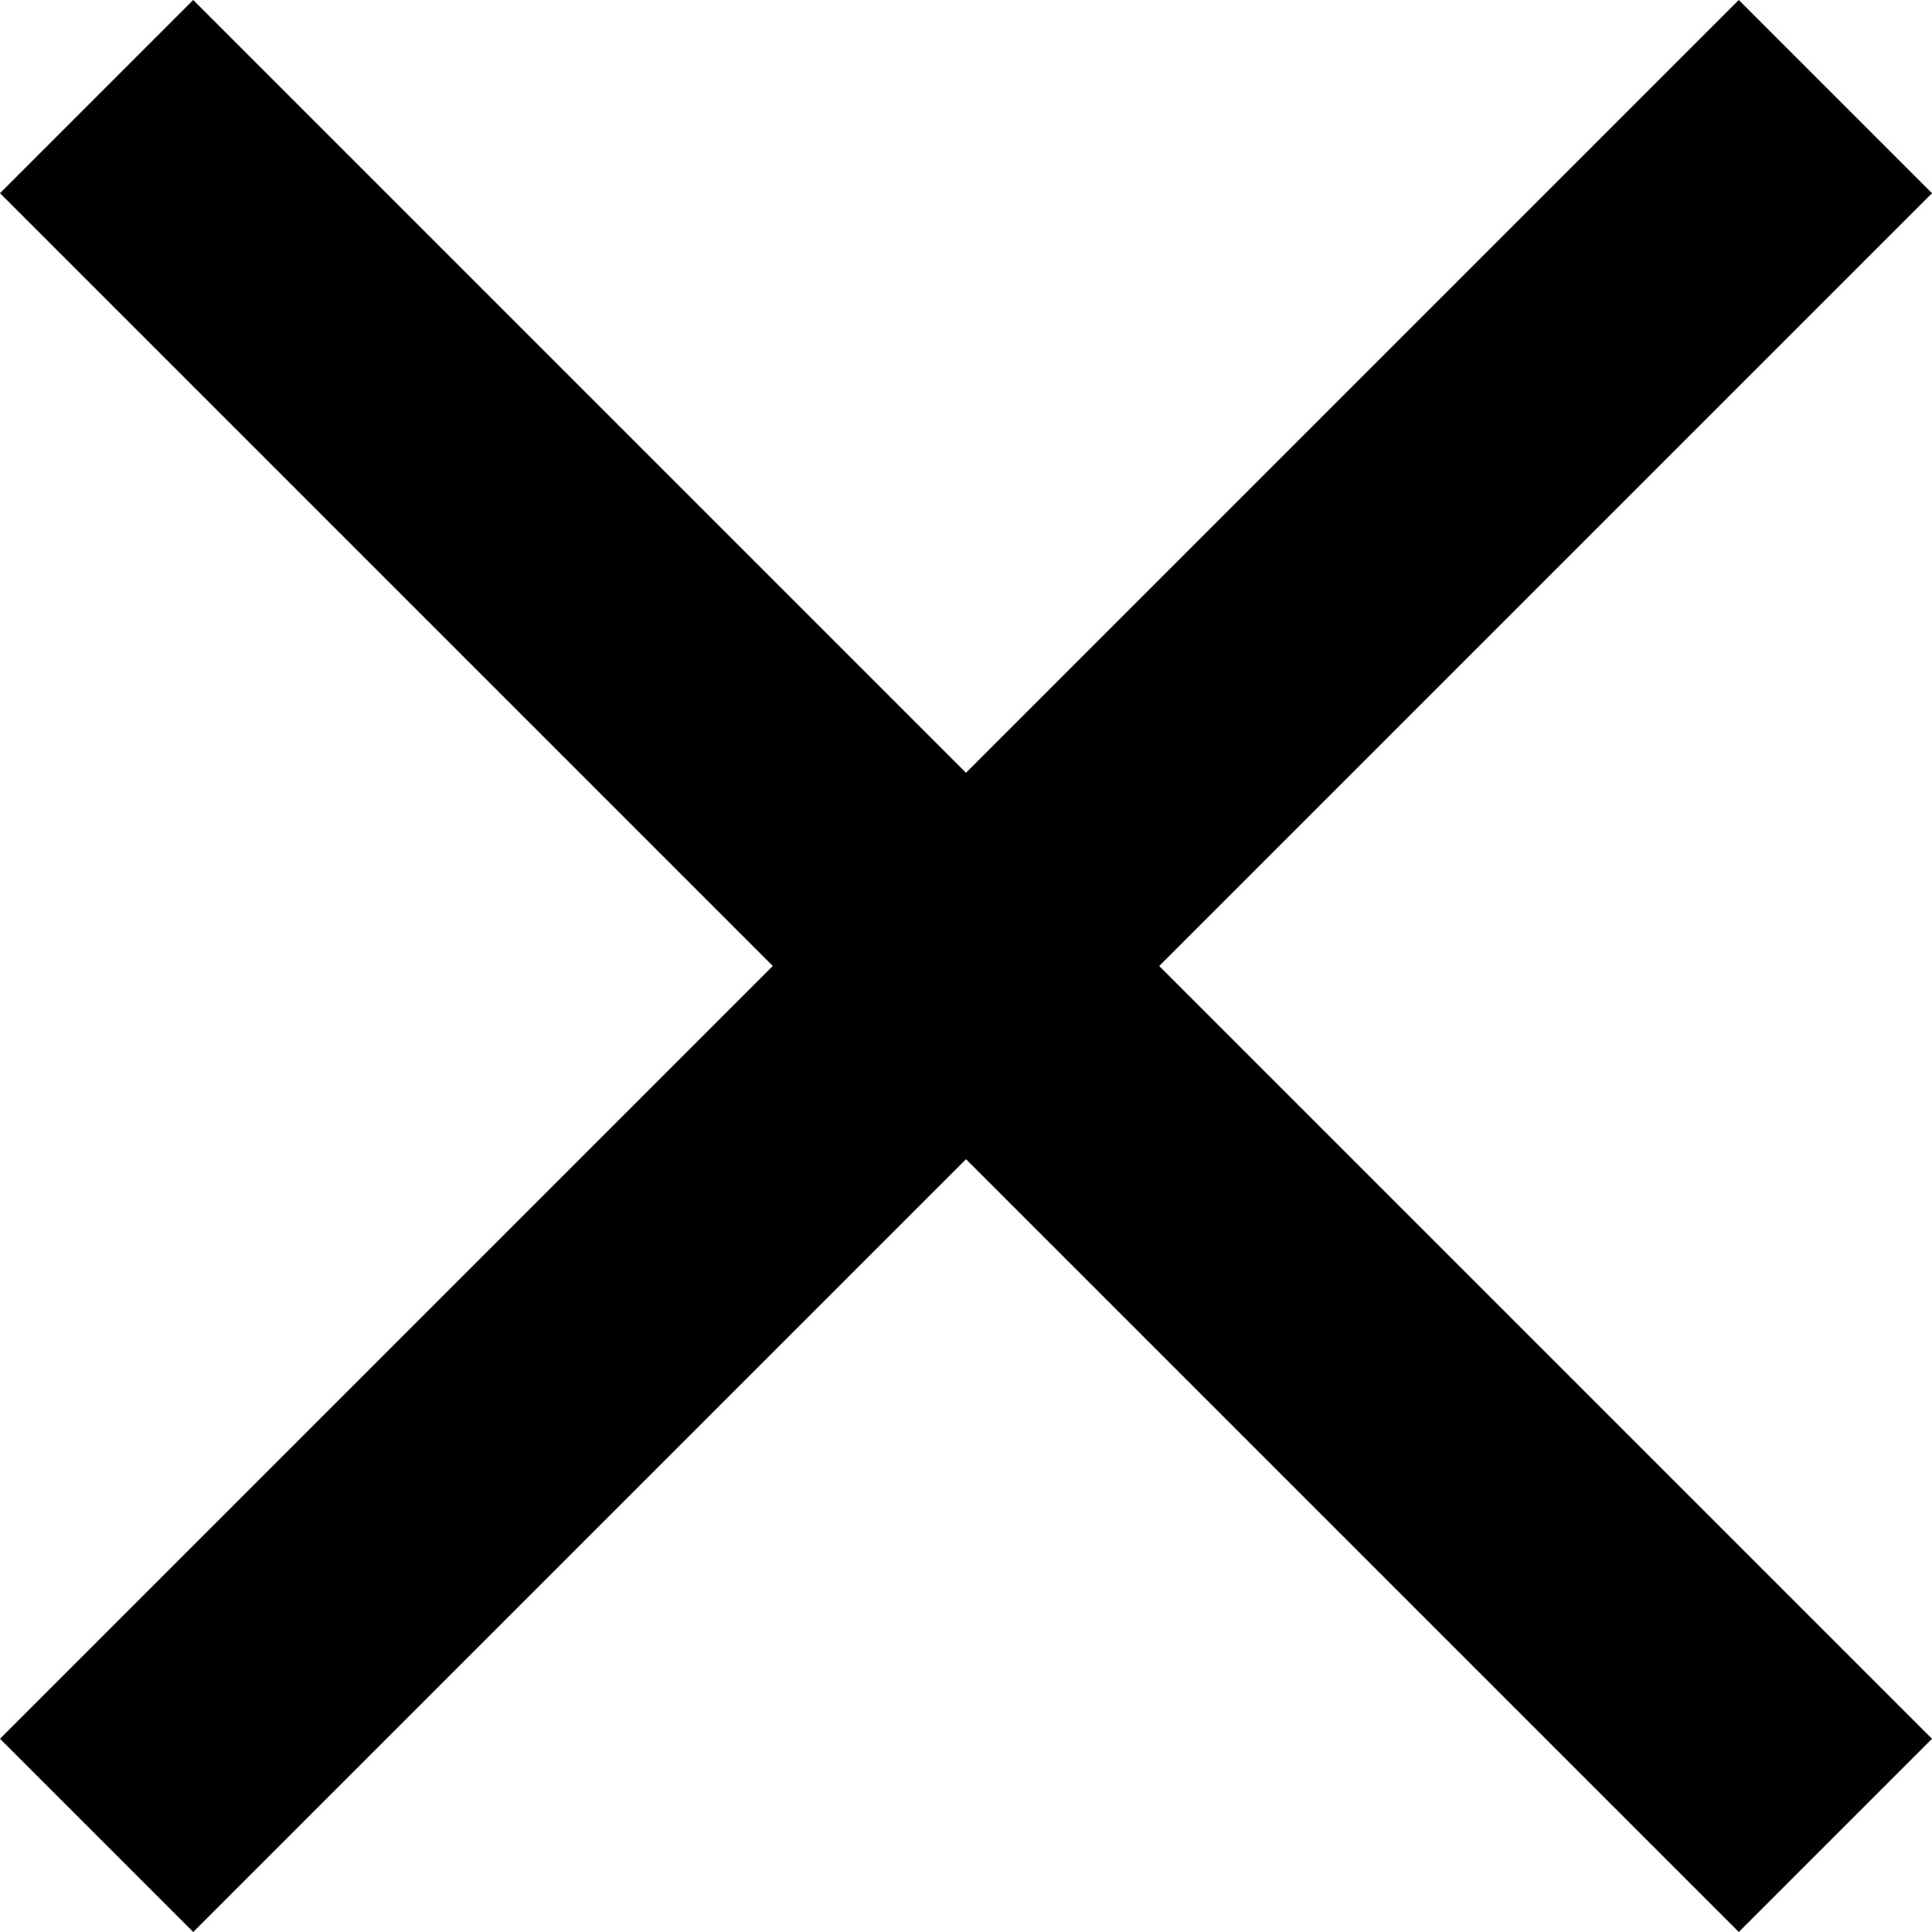
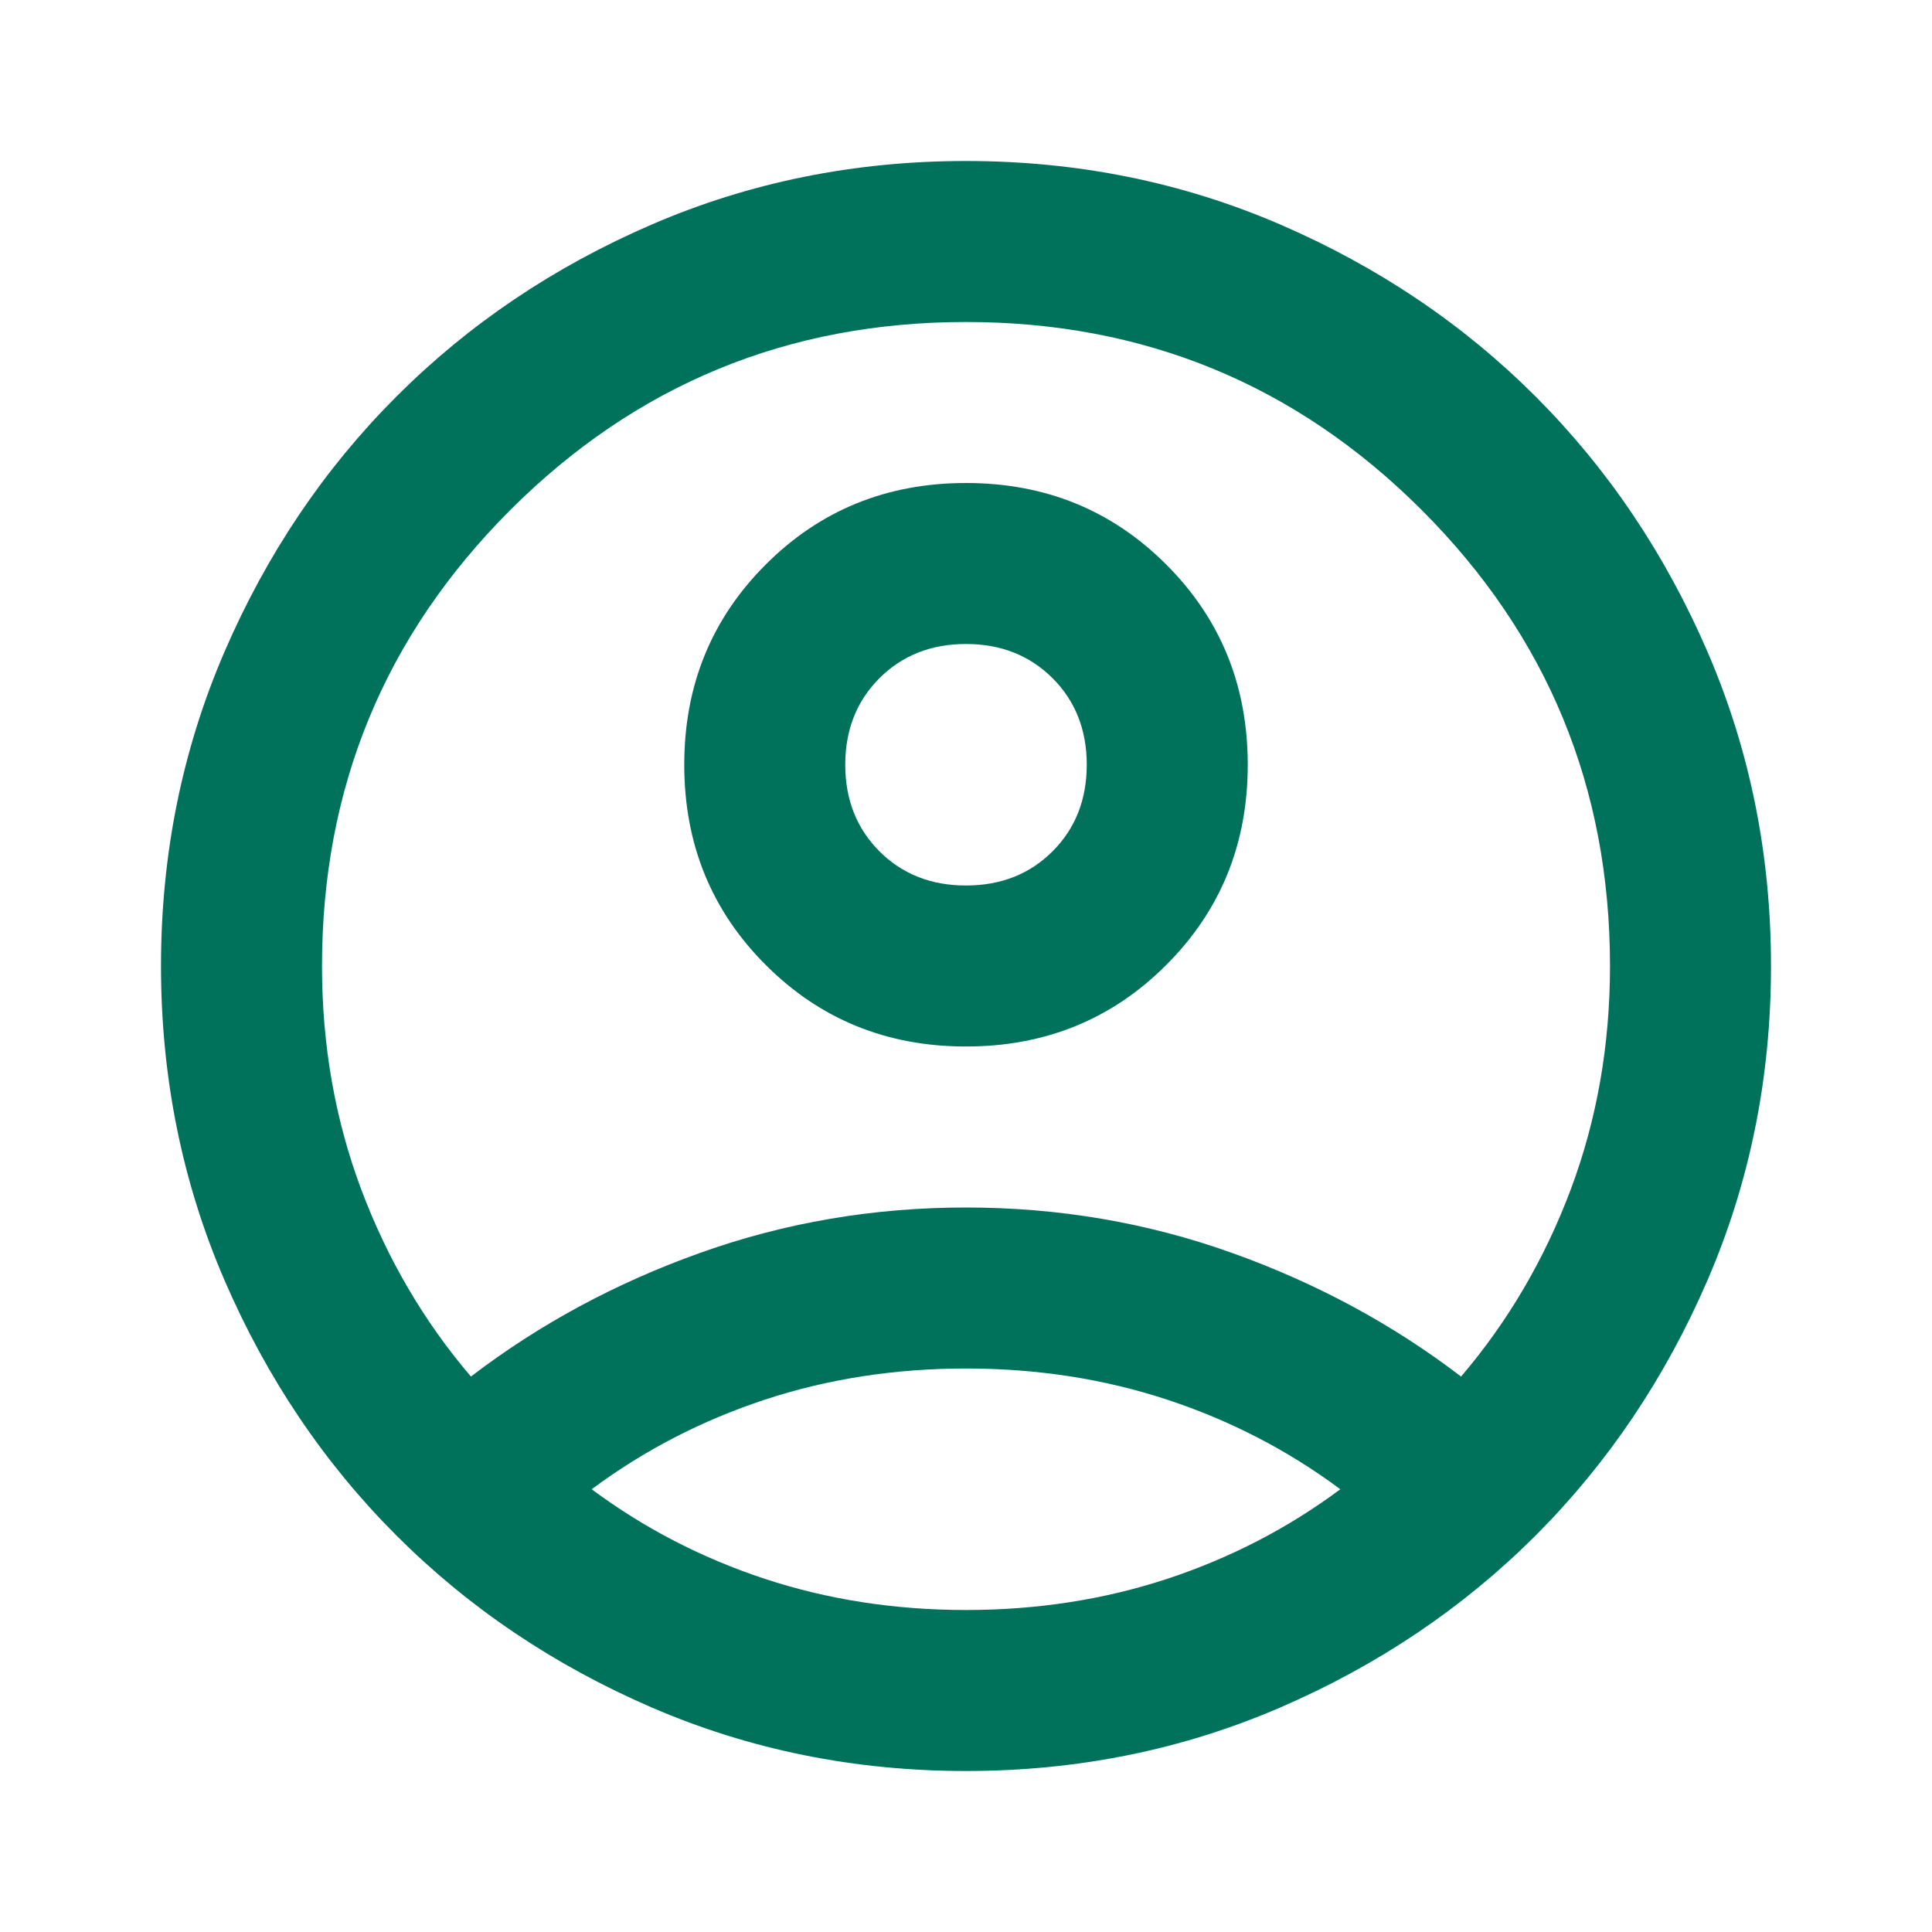
- <svg xmlns="http://www.w3.org/2000/svg" width="14" height="14" viewBox="0 0 14 14" fill="none">
-   <path d="M1.4 14L0 12.6L5.6 7L0 1.4L1.4 0L7 5.6L12.6 0L14 1.4L8.4 7L14 12.6L12.6 14L7 8.4L1.4 14Z" fill="black" />
+ <svg xmlns="http://www.w3.org/2000/svg" width="36" height="36" viewBox="0 0 36 36" fill="none">
+   <mask id="mask0_3005_13129" style="mask-type:alpha" maskUnits="userSpaceOnUse" x="0" y="0" width="36" height="36">
+     <rect width="36" height="36" fill="#00725C" />
+   </mask>
+   <g mask="url(#mask0_3005_13129)">
+     <path d="M8.775 25.65C10.05 24.675 11.475 23.906 13.05 23.344C14.625 22.781 16.275 22.5 18 22.5C19.725 22.5 21.375 22.781 22.95 23.344C24.525 23.906 25.95 24.675 27.225 25.65C28.1 24.625 28.781 23.462 29.269 22.163C29.756 20.863 30 19.475 30 18C30 14.675 28.831 11.844 26.494 9.506C24.156 7.169 21.325 6 18 6C14.675 6 11.844 7.169 9.506 9.506C7.169 11.844 6 14.675 6 18C6 19.475 6.244 20.863 6.731 22.163C7.219 23.462 7.9 24.625 8.775 25.65ZM18 19.5C16.525 19.5 15.281 18.994 14.269 17.981C13.256 16.969 12.75 15.725 12.75 14.25C12.75 12.775 13.256 11.531 14.269 10.519C15.281 9.506 16.525 9 18 9C19.475 9 20.719 9.506 21.731 10.519C22.744 11.531 23.25 12.775 23.25 14.25C23.25 15.725 22.744 16.969 21.731 17.981C20.719 18.994 19.475 19.5 18 19.5ZM18 33C15.925 33 13.975 32.606 12.15 31.819C10.325 31.031 8.738 29.962 7.388 28.613C6.037 27.262 4.969 25.675 4.181 23.85C3.394 22.025 3 20.075 3 18C3 15.925 3.394 13.975 4.181 12.15C4.969 10.325 6.037 8.738 7.388 7.388C8.738 6.037 10.325 4.969 12.15 4.181C13.975 3.394 15.925 3 18 3C20.075 3 22.025 3.394 23.85 4.181C25.675 4.969 27.262 6.037 28.613 7.388C29.962 8.738 31.031 10.325 31.819 12.15C32.606 13.975 33 15.925 33 18C33 20.075 32.606 22.025 31.819 23.85C31.031 25.675 29.962 27.262 28.613 28.613C27.262 29.962 25.675 31.031 23.85 31.819C22.025 32.606 20.075 33 18 33ZM18 30C19.325 30 20.575 29.806 21.75 29.419C22.925 29.031 24 28.475 24.975 27.75C24 27.025 22.925 26.469 21.75 26.081C20.575 25.694 19.325 25.5 18 25.5C16.675 25.5 15.425 25.694 14.25 26.081C13.075 26.469 12 27.025 11.025 27.75C12 28.475 13.075 29.031 14.25 29.419C15.425 29.806 16.675 30 18 30ZM18 16.5C18.65 16.5 19.188 16.288 19.613 15.863C20.038 15.438 20.25 14.9 20.25 14.25C20.25 13.6 20.038 13.062 19.613 12.637C19.188 12.213 18.65 12 18 12C17.35 12 16.812 12.213 16.387 12.637C15.963 13.062 15.75 13.6 15.75 14.25C15.75 14.9 15.963 15.438 16.387 15.863C16.812 16.288 17.35 16.5 18 16.5Z" fill="#00725C" />
+   </g>
</svg>
